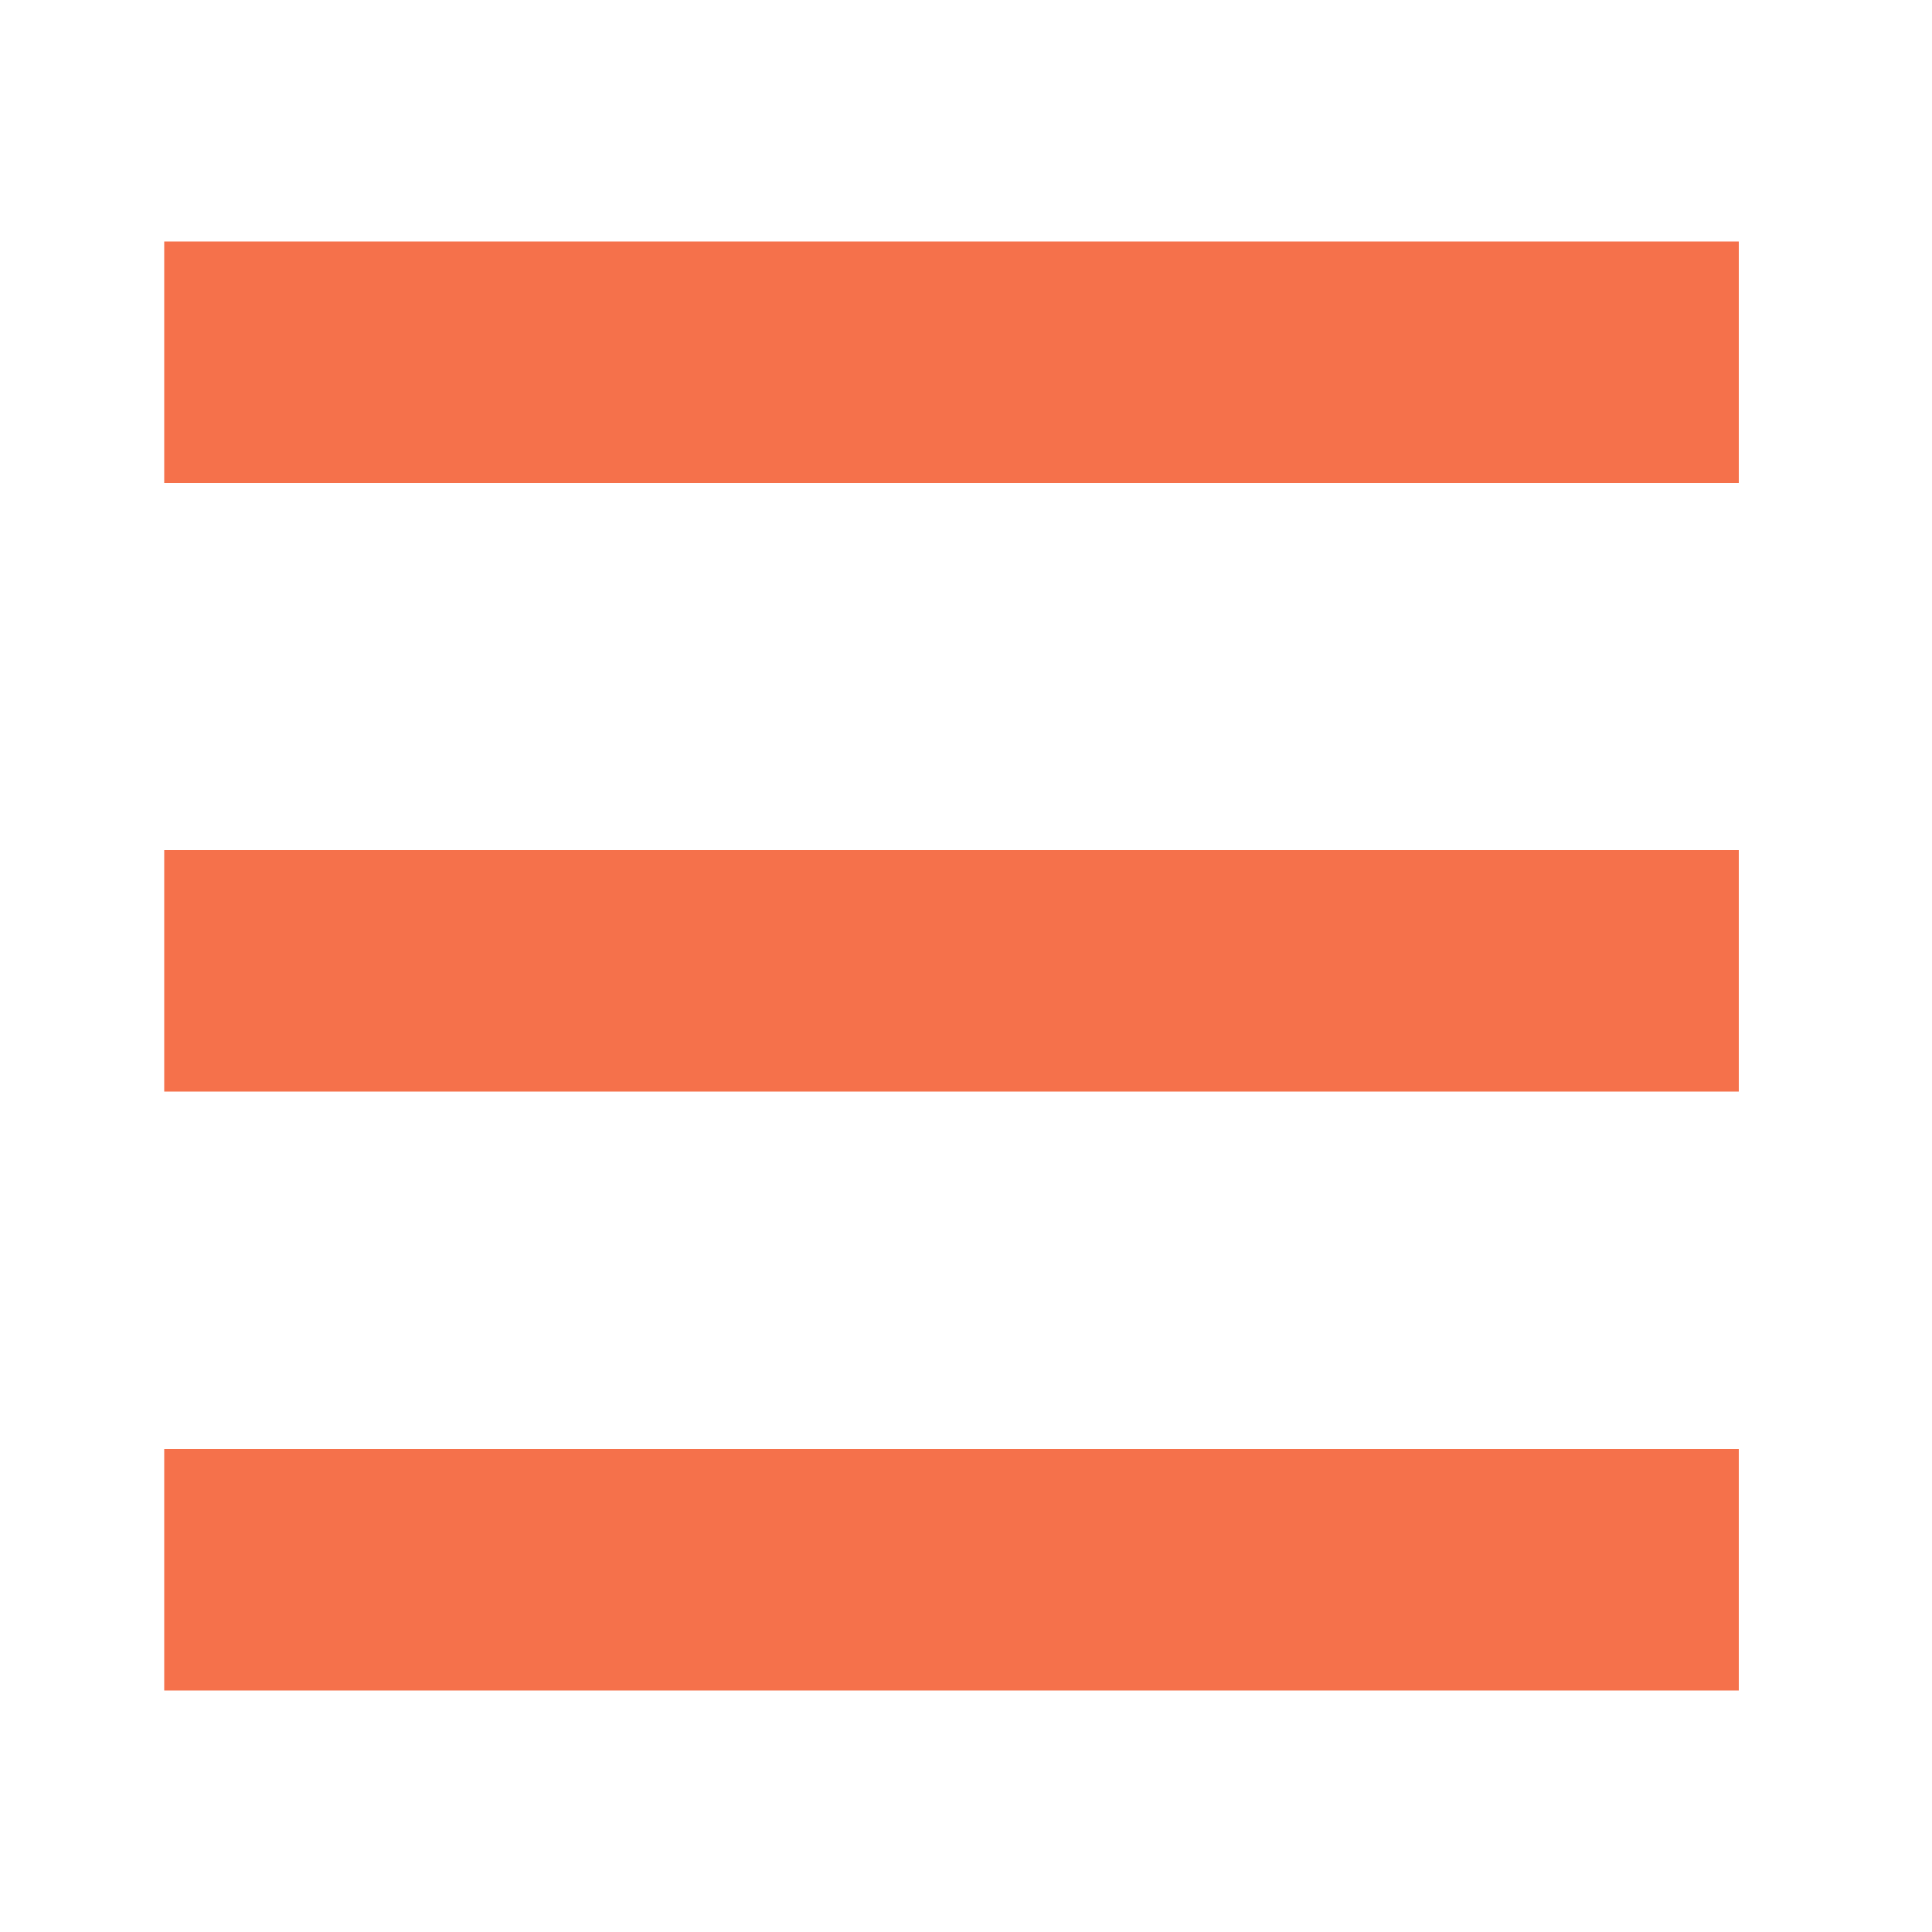
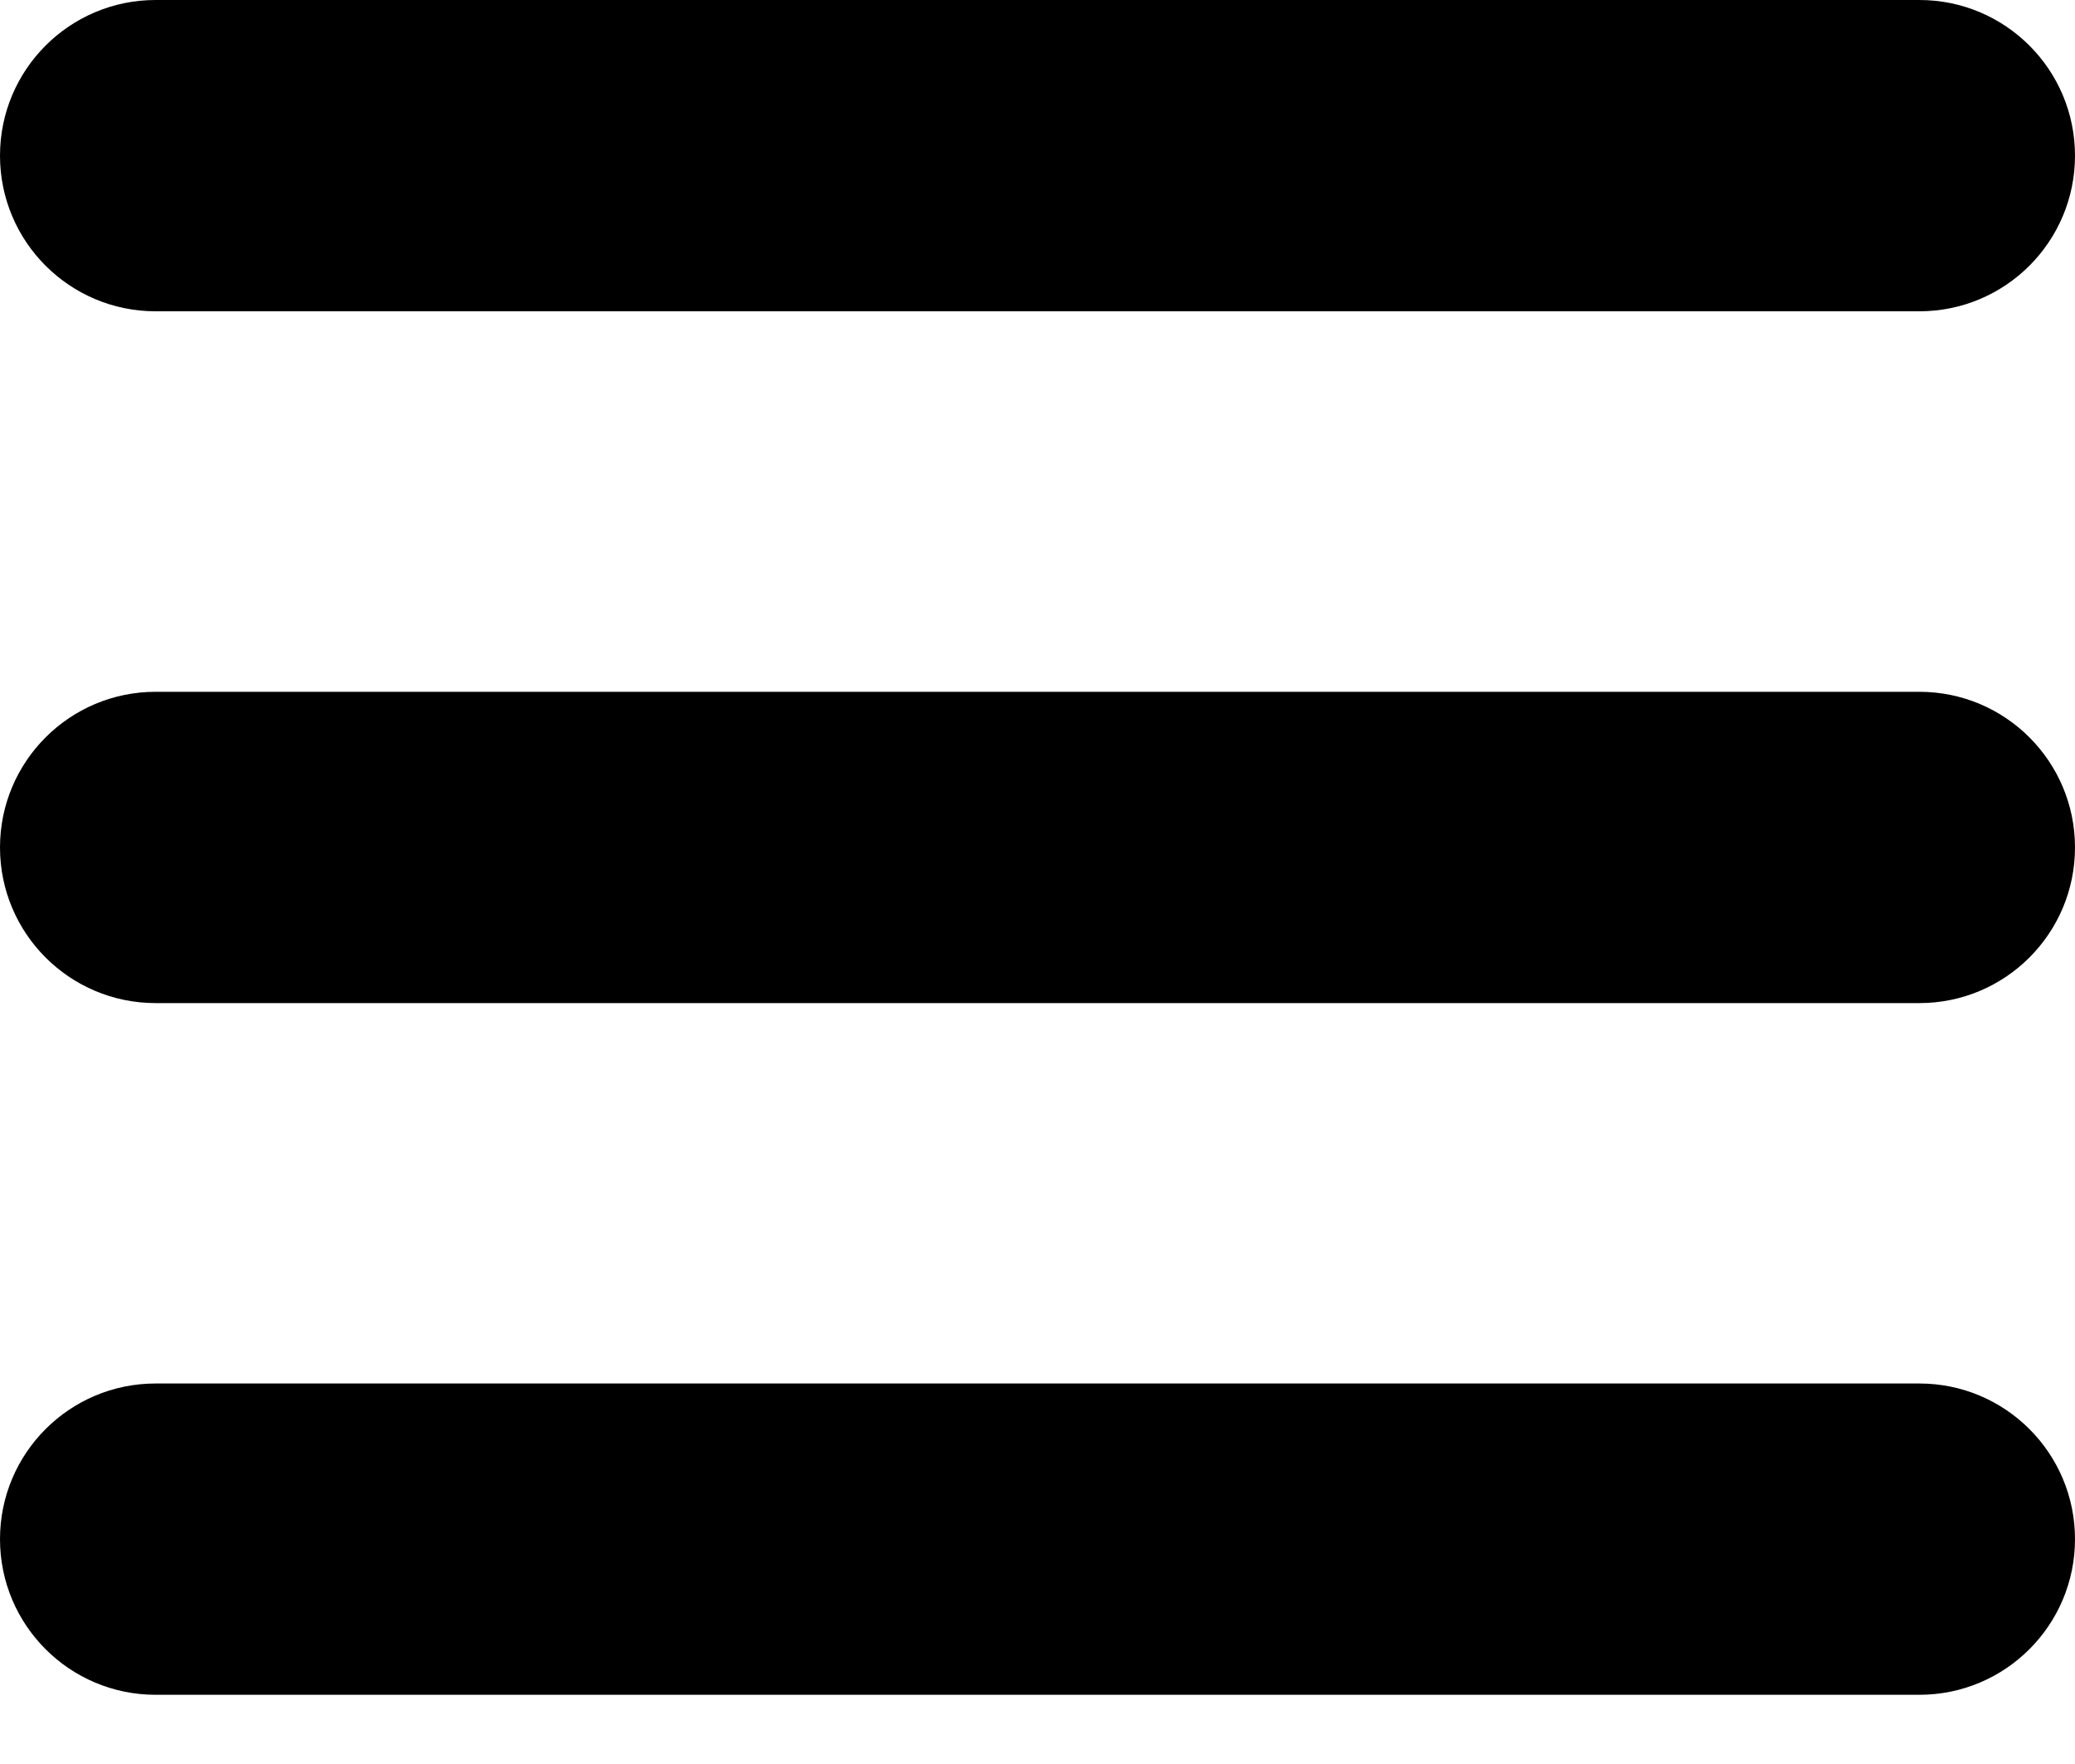
- <svg xmlns="http://www.w3.org/2000/svg" viewBox="0 0 20 20">
-   <path d="M1.7 2.5H18V5H1.7V2.5zm0 6.3H18v2.5H1.7V8.8zM18 15H1.7v2.5H18V15z" fill-rule="evenodd" clip-rule="evenodd" fill="#f24e1e" fill-opacity=".8" />
+ <svg xmlns="http://www.w3.org/2000/svg" width="20" height="17" fill="none">
+   <path fill-rule="evenodd" clip-rule="evenodd" d="M0 1.5A1.5 1.5 0 011.5 0h17a1.5 1.5 0 010 3h-17A1.5 1.5 0 010 1.5zm0 6.667a1.5 1.5 0 011.5-1.5h17a1.5 1.5 0 010 3h-17a1.5 1.5 0 01-1.5-1.5zm1.5 5.166a1.5 1.5 0 100 3h17a1.5 1.5 0 000-3h-17z" fill="#000" />
</svg>
